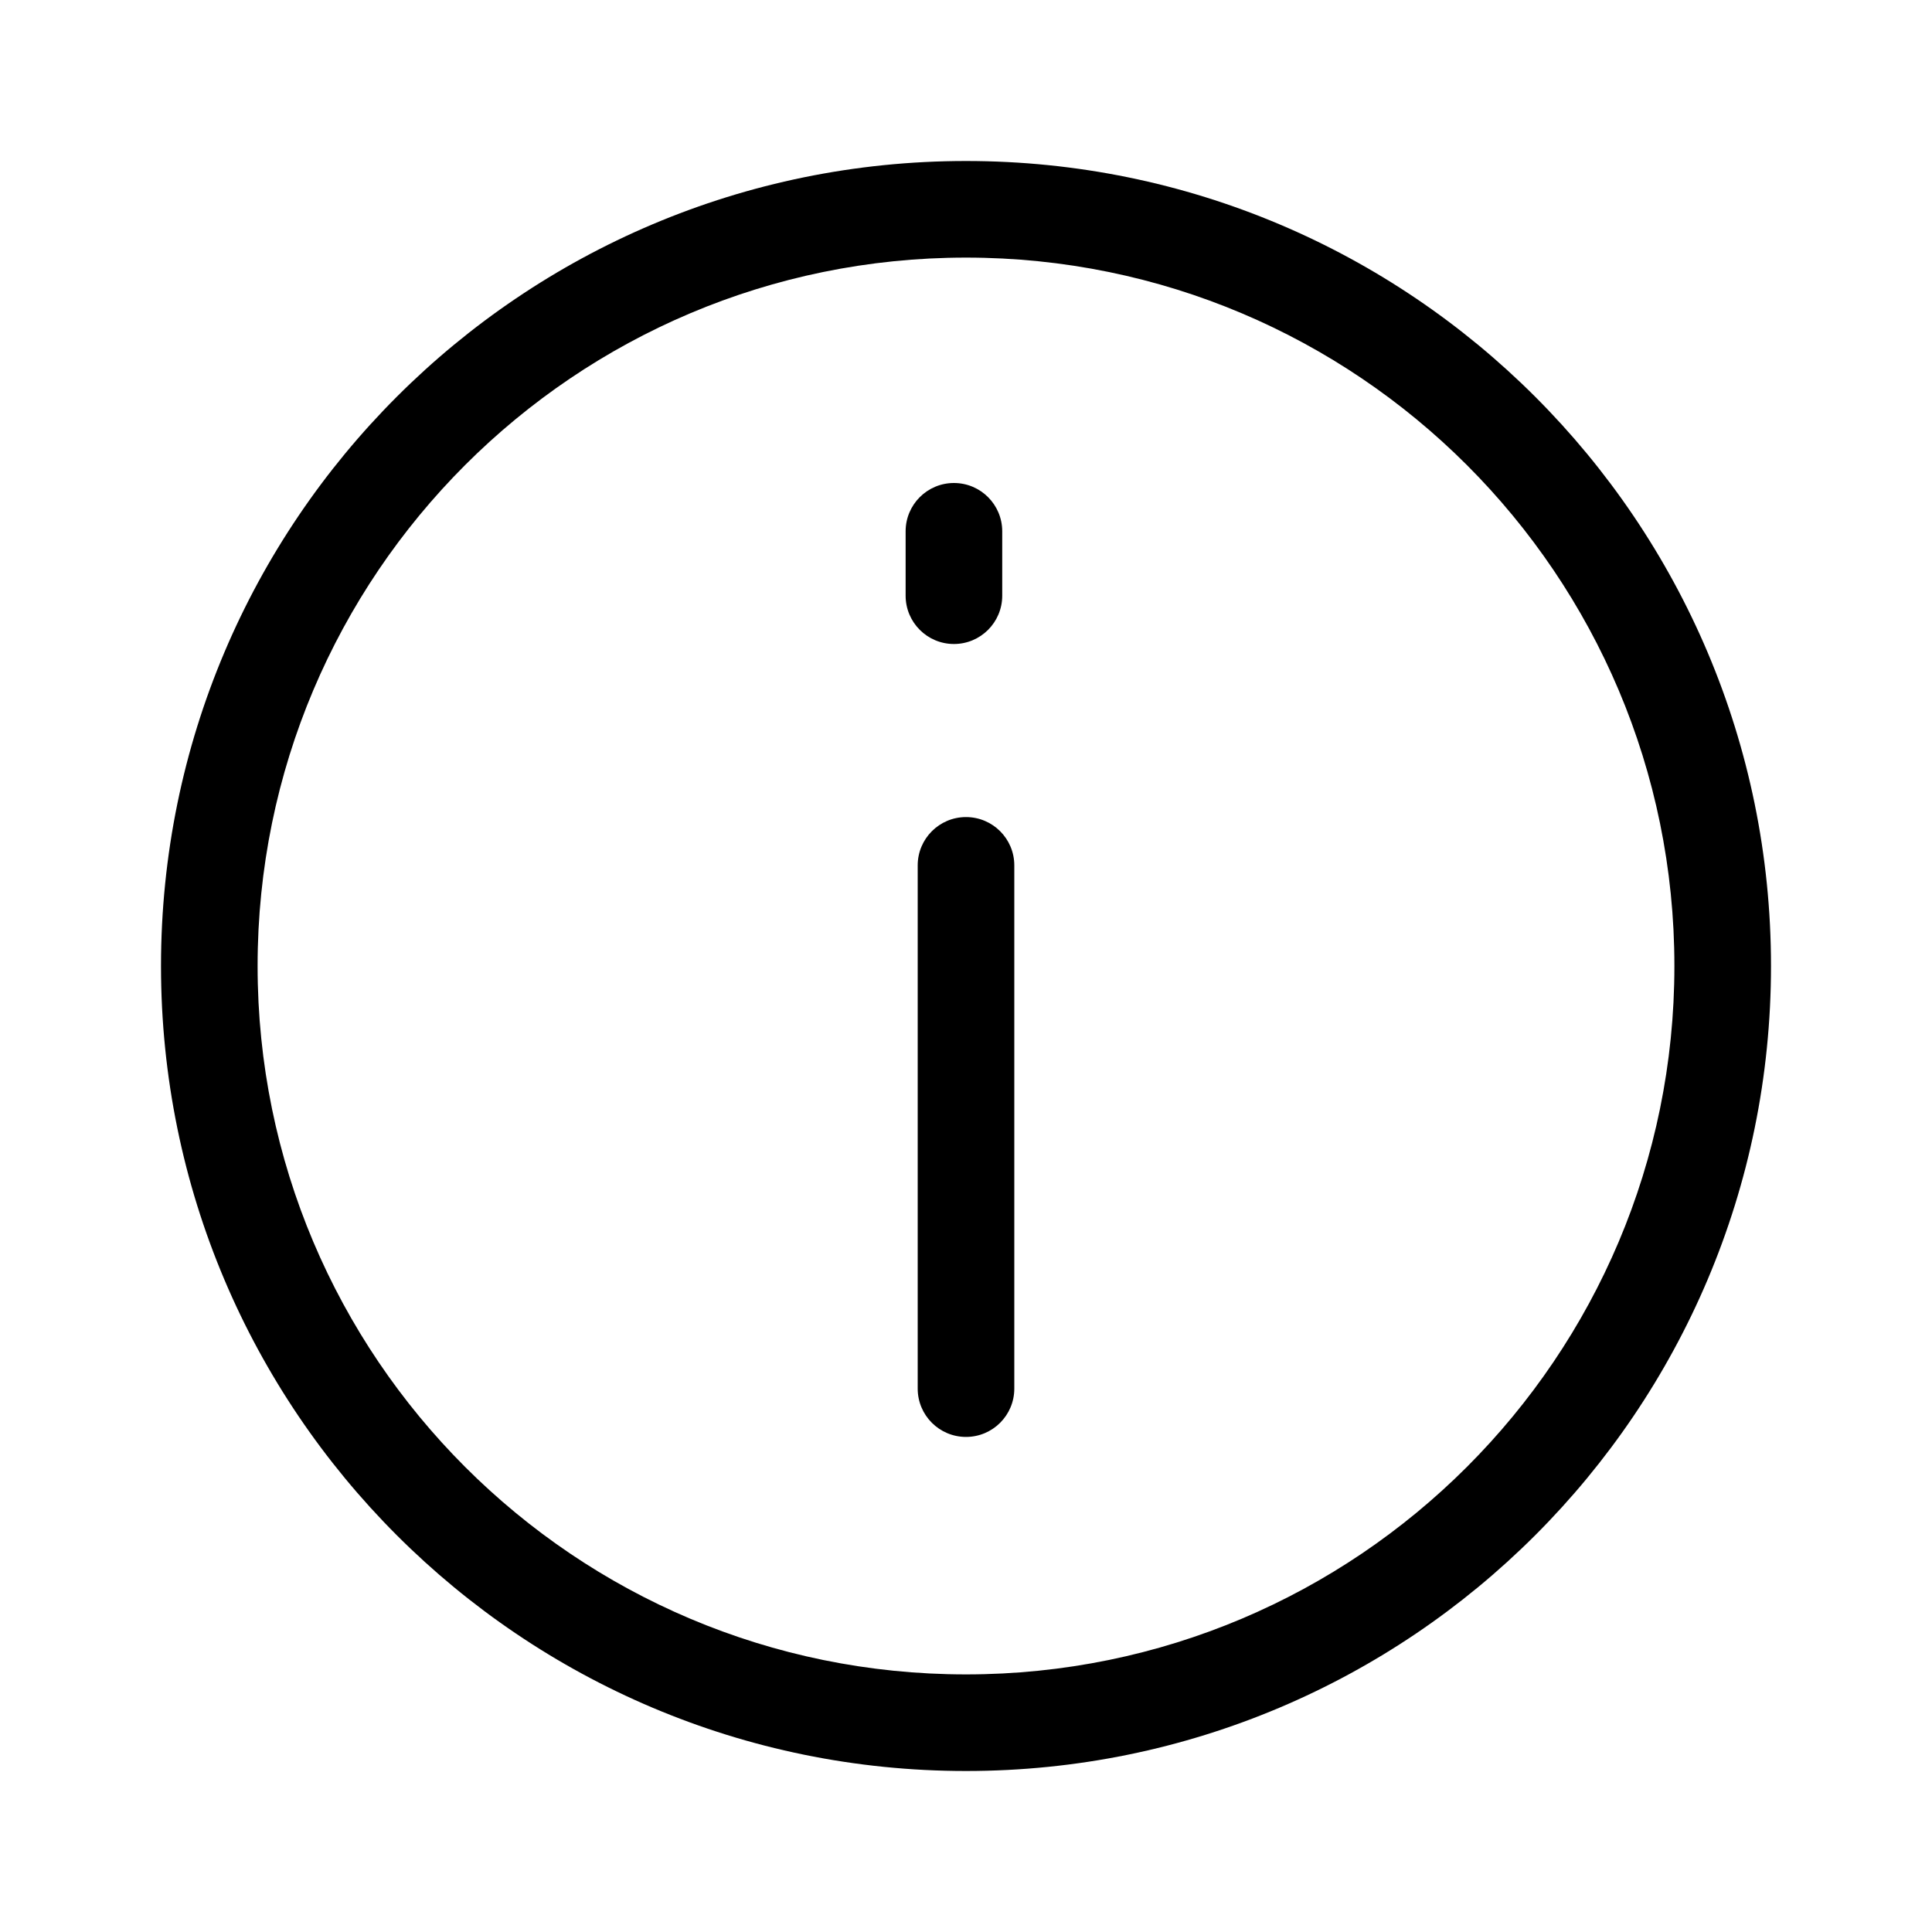
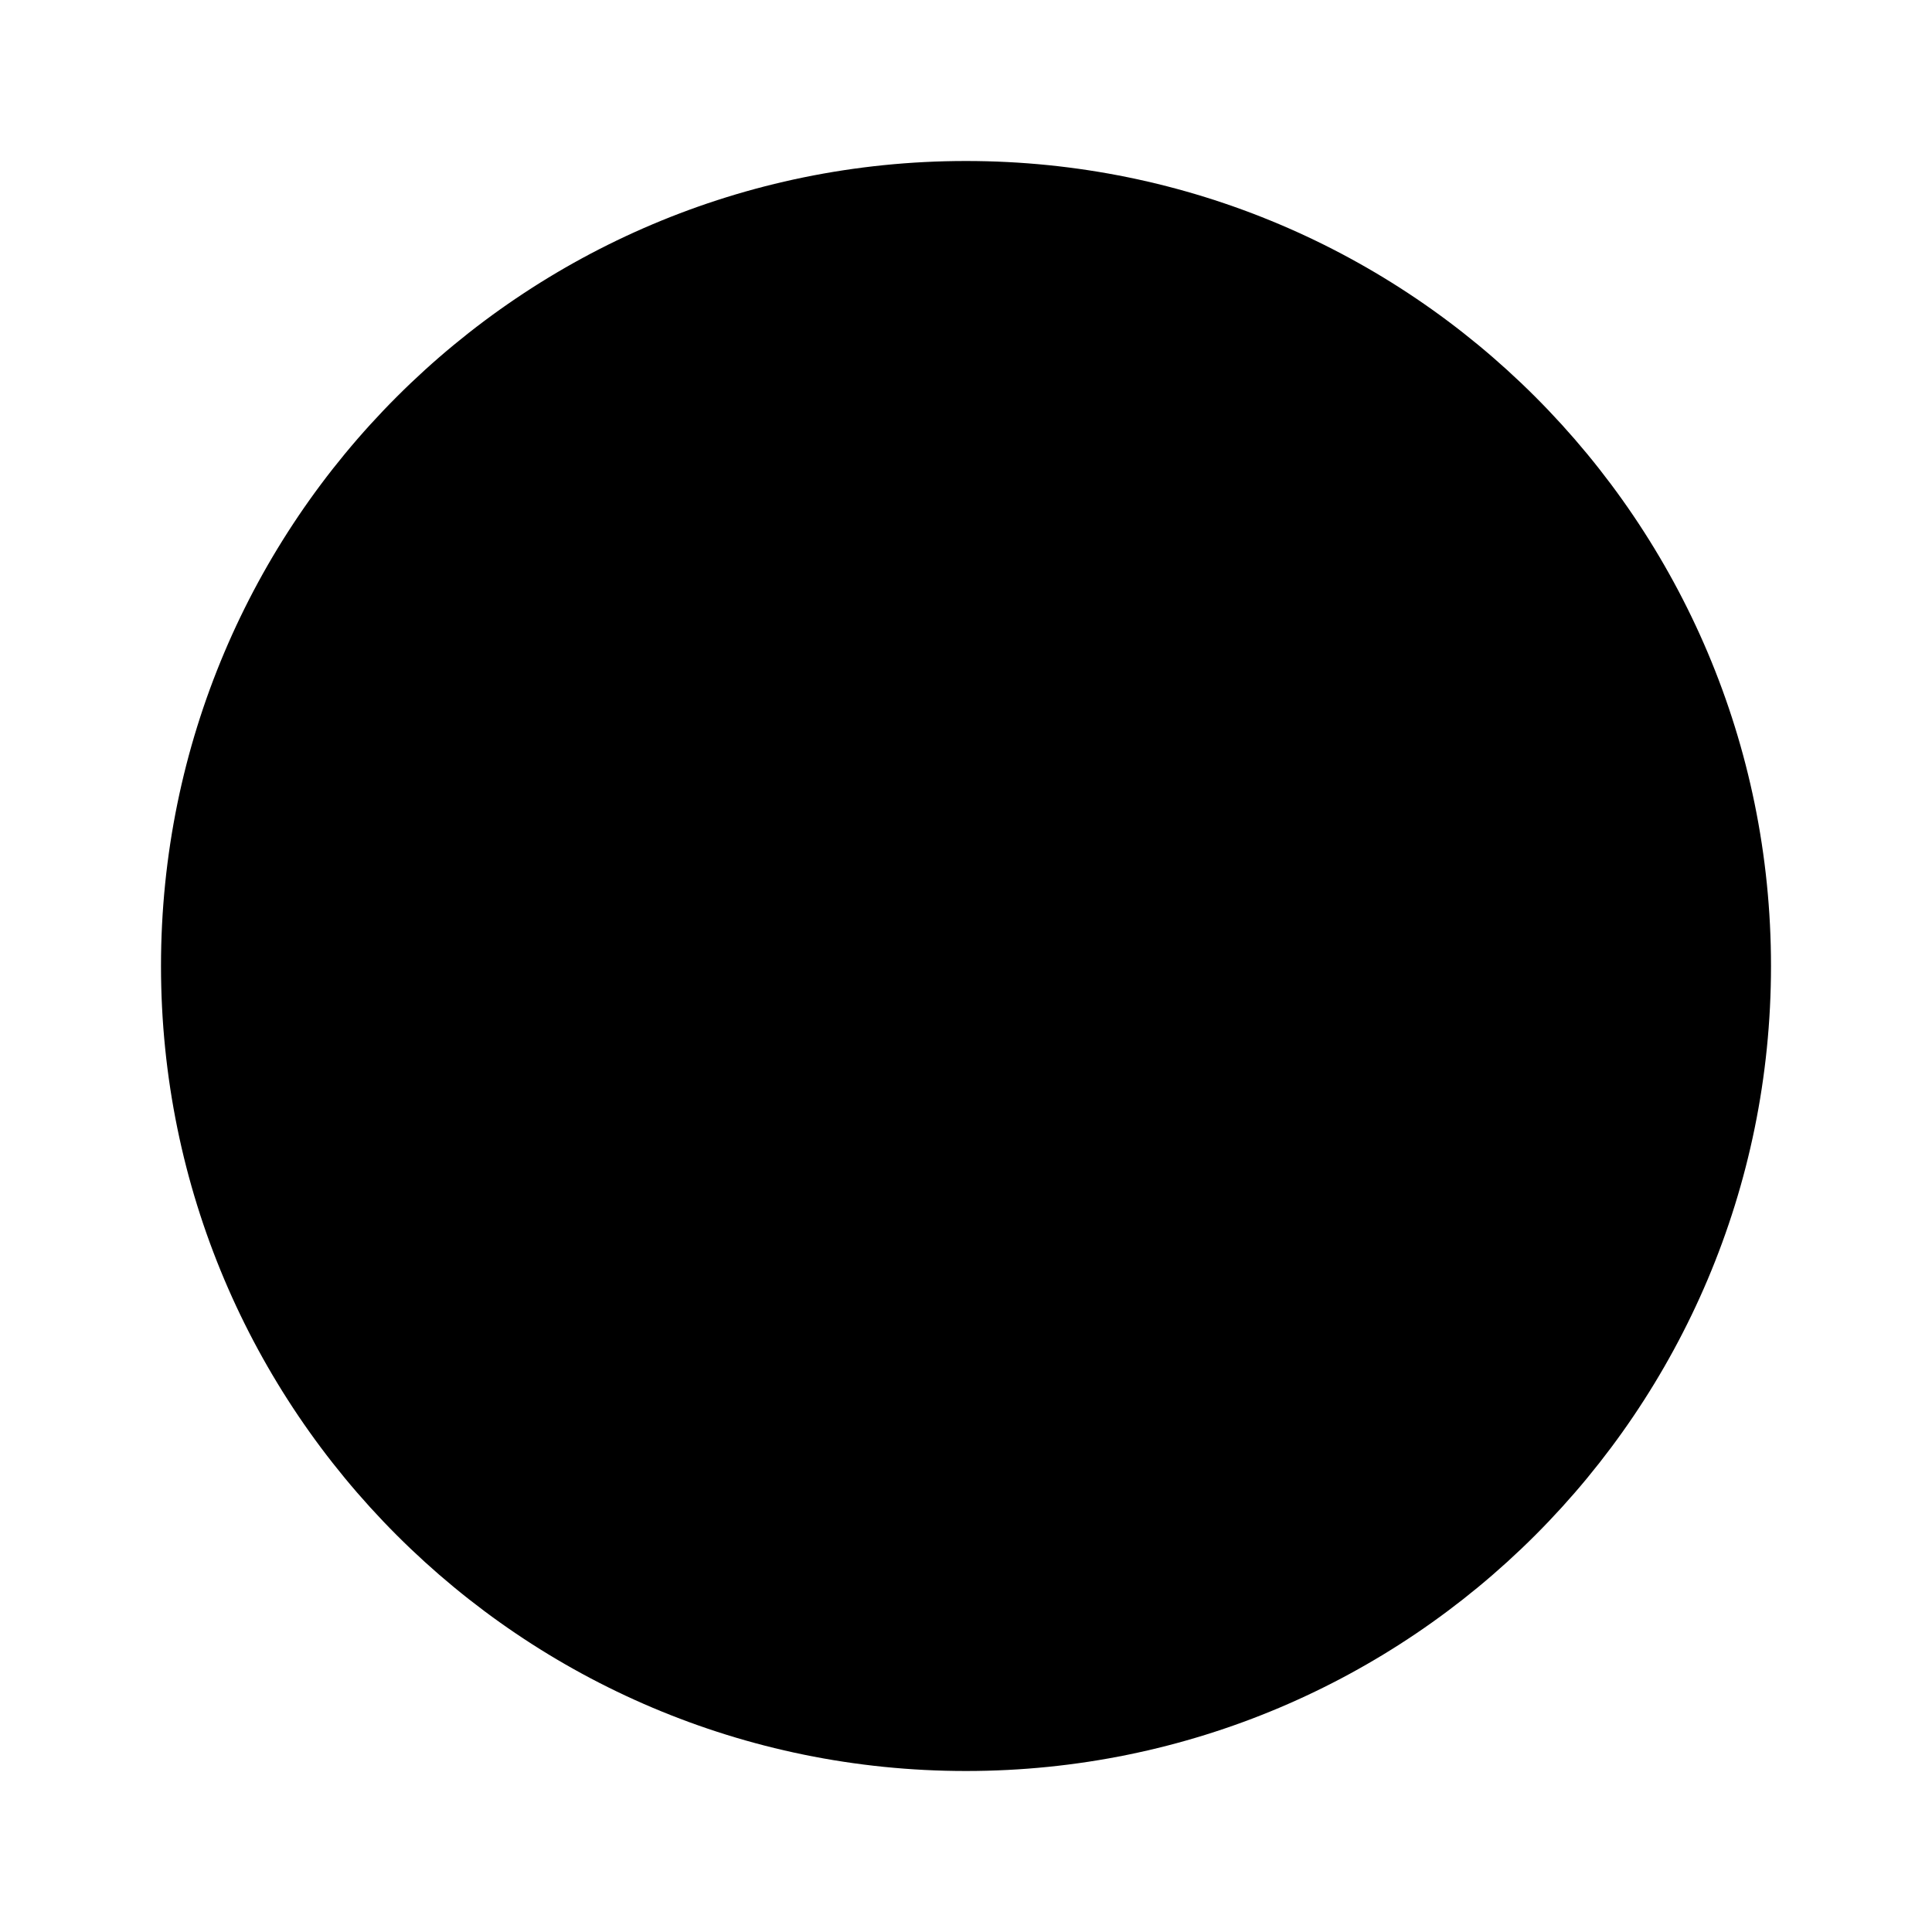
<svg xmlns="http://www.w3.org/2000/svg" width="1em" height="1em" fill="currentColor" viewBox="0 0 24 24">
  <path d="M12 17.85a.6.6 0 0 0 .6-.6v-6.5a.6.6 0 1 0-1.2 0v6.5a.6.6 0 0 0 .6.6Zm.45-10.45a.6.6 0 1 1-1.2 0v-.8a.6.6 0 1 1 1.2 0v.8Z" />
-   <path fill-rule="evenodd" d="M12 22c5.523 0 10-4.477 10-10S17.523 2 12 2 2 6.477 2 12s4.477 10 10 10Zm0-1.2a8.8 8.8 0 1 0 0-17.6 8.8 8.8 0 0 0 0 17.6Z" clip-rule="evenodd" />
+   <path fillRule="evenodd" d="M12 22c5.523 0 10-4.477 10-10S17.523 2 12 2 2 6.477 2 12s4.477 10 10 10Zm0-1.2a8.8 8.8 0 1 0 0-17.6 8.8 8.8 0 0 0 0 17.6Z" clipRule="evenodd" />
</svg>
